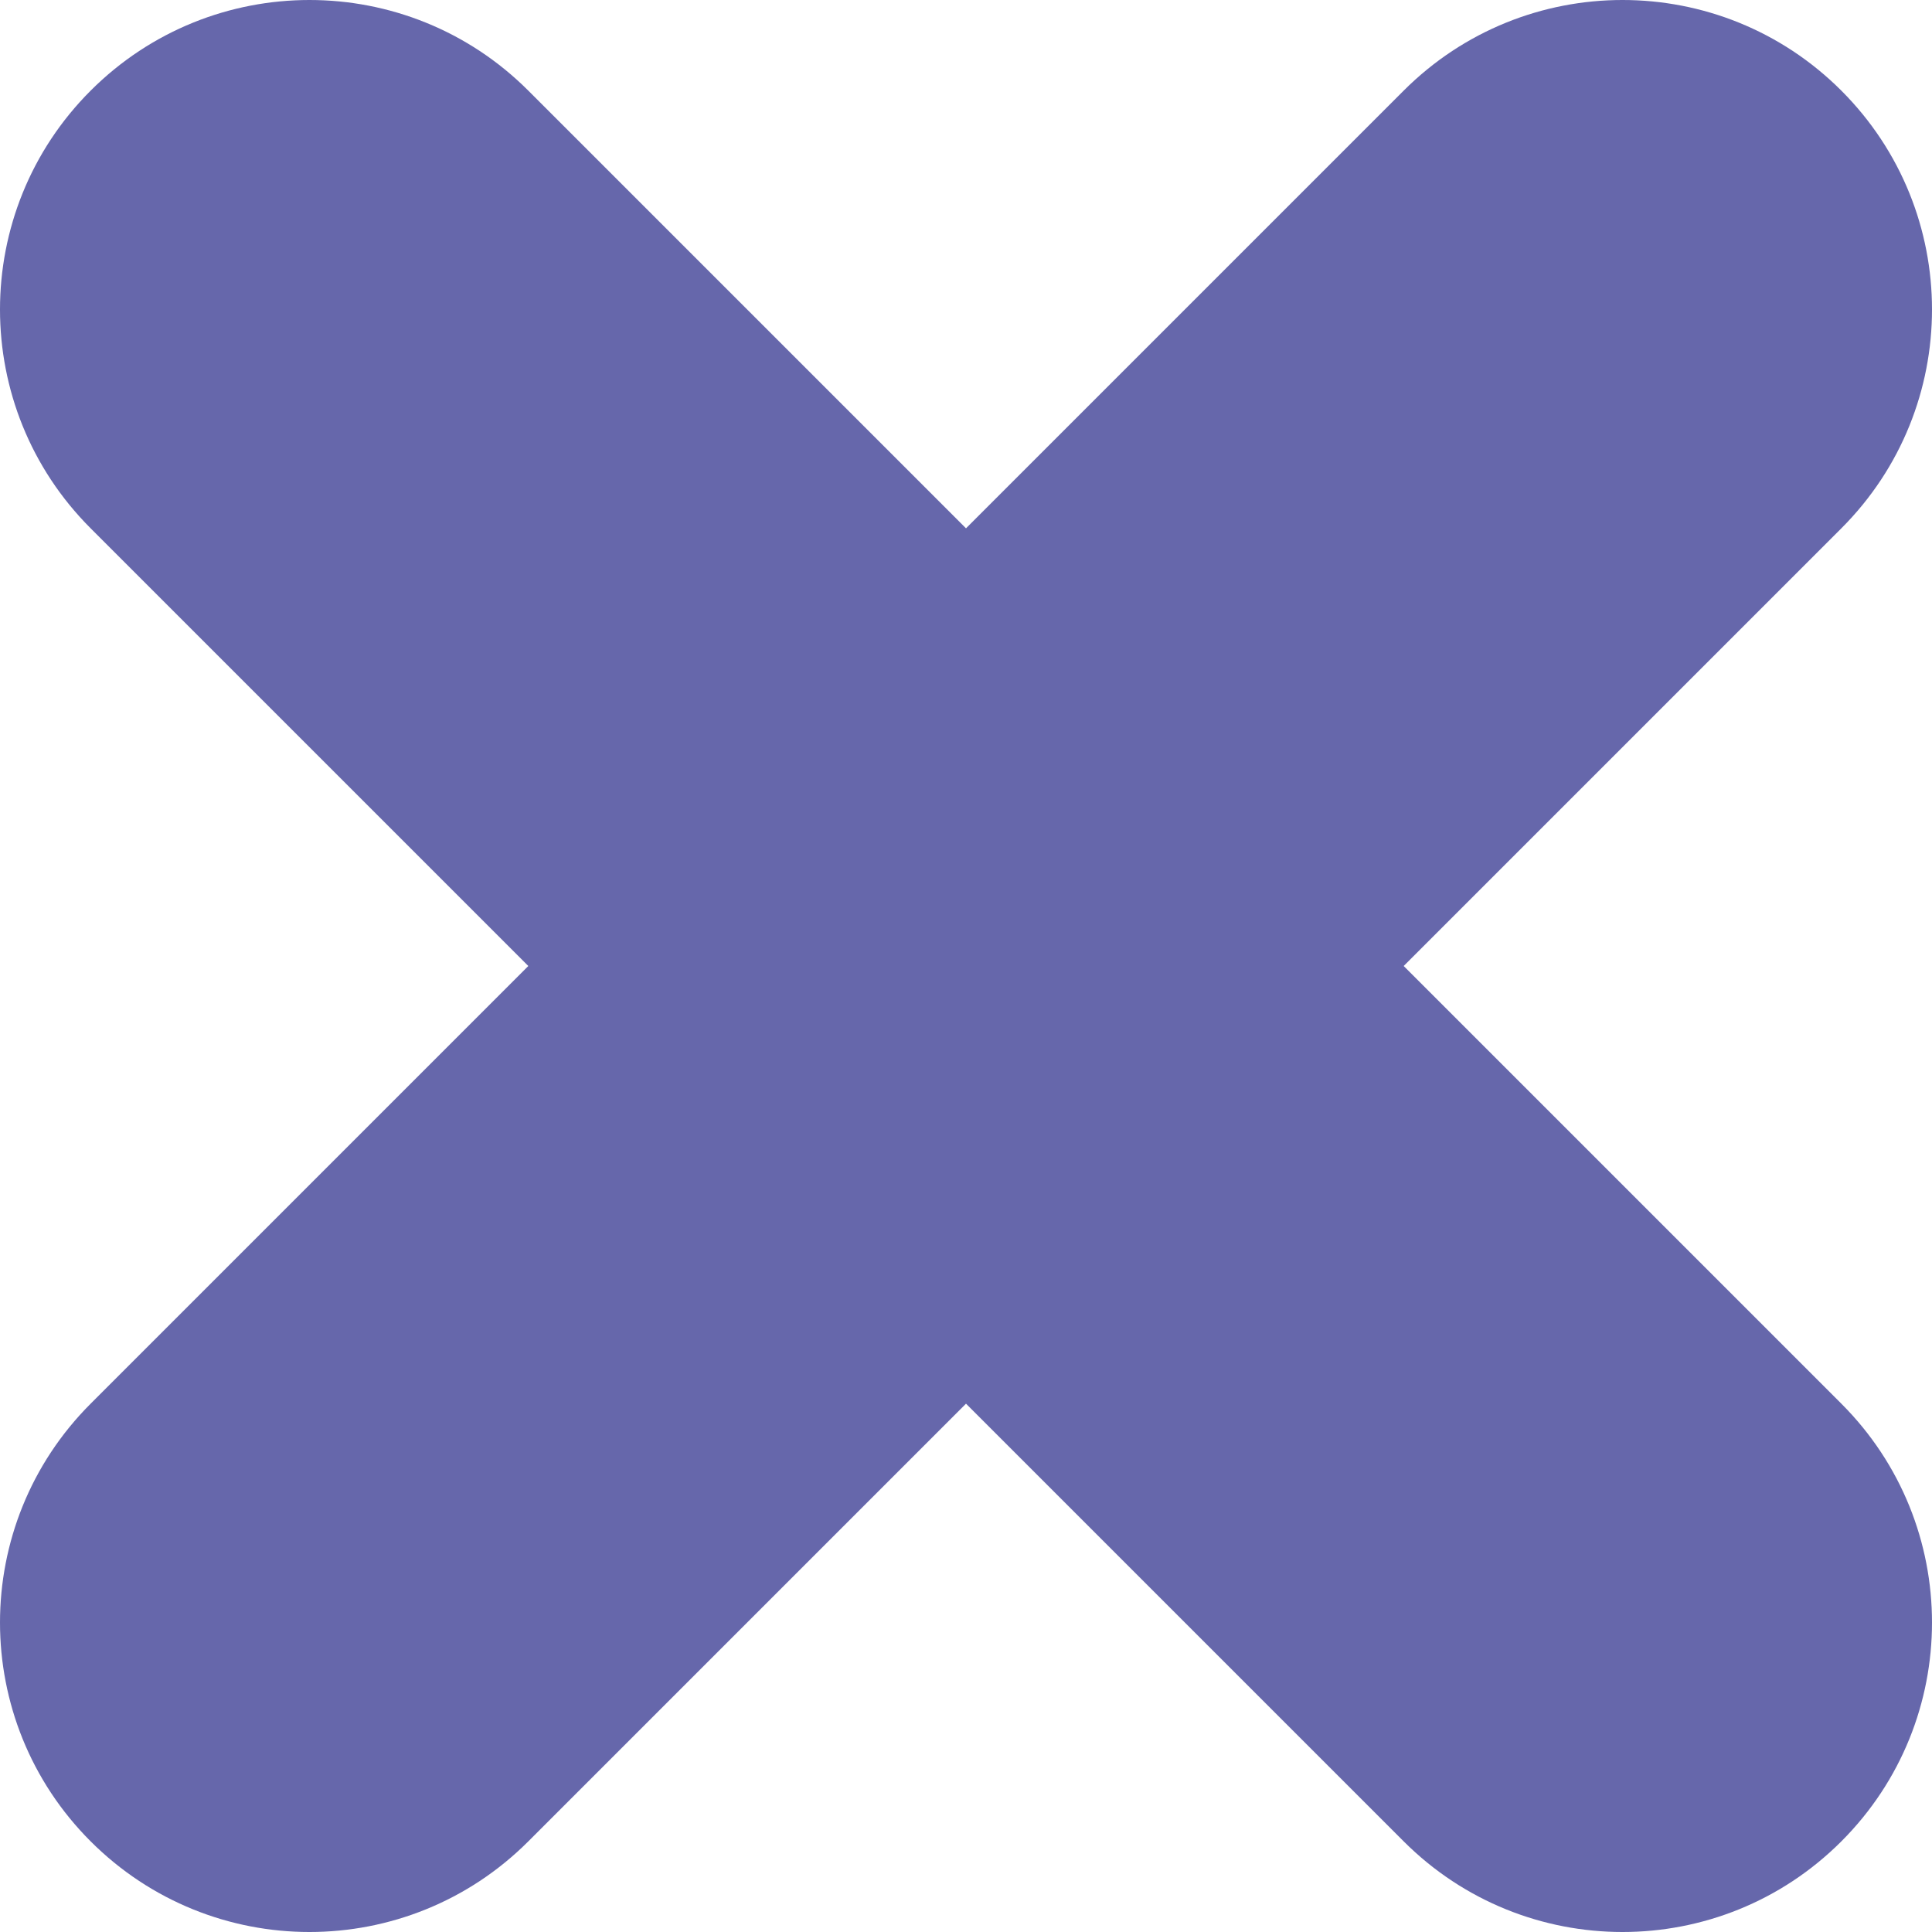
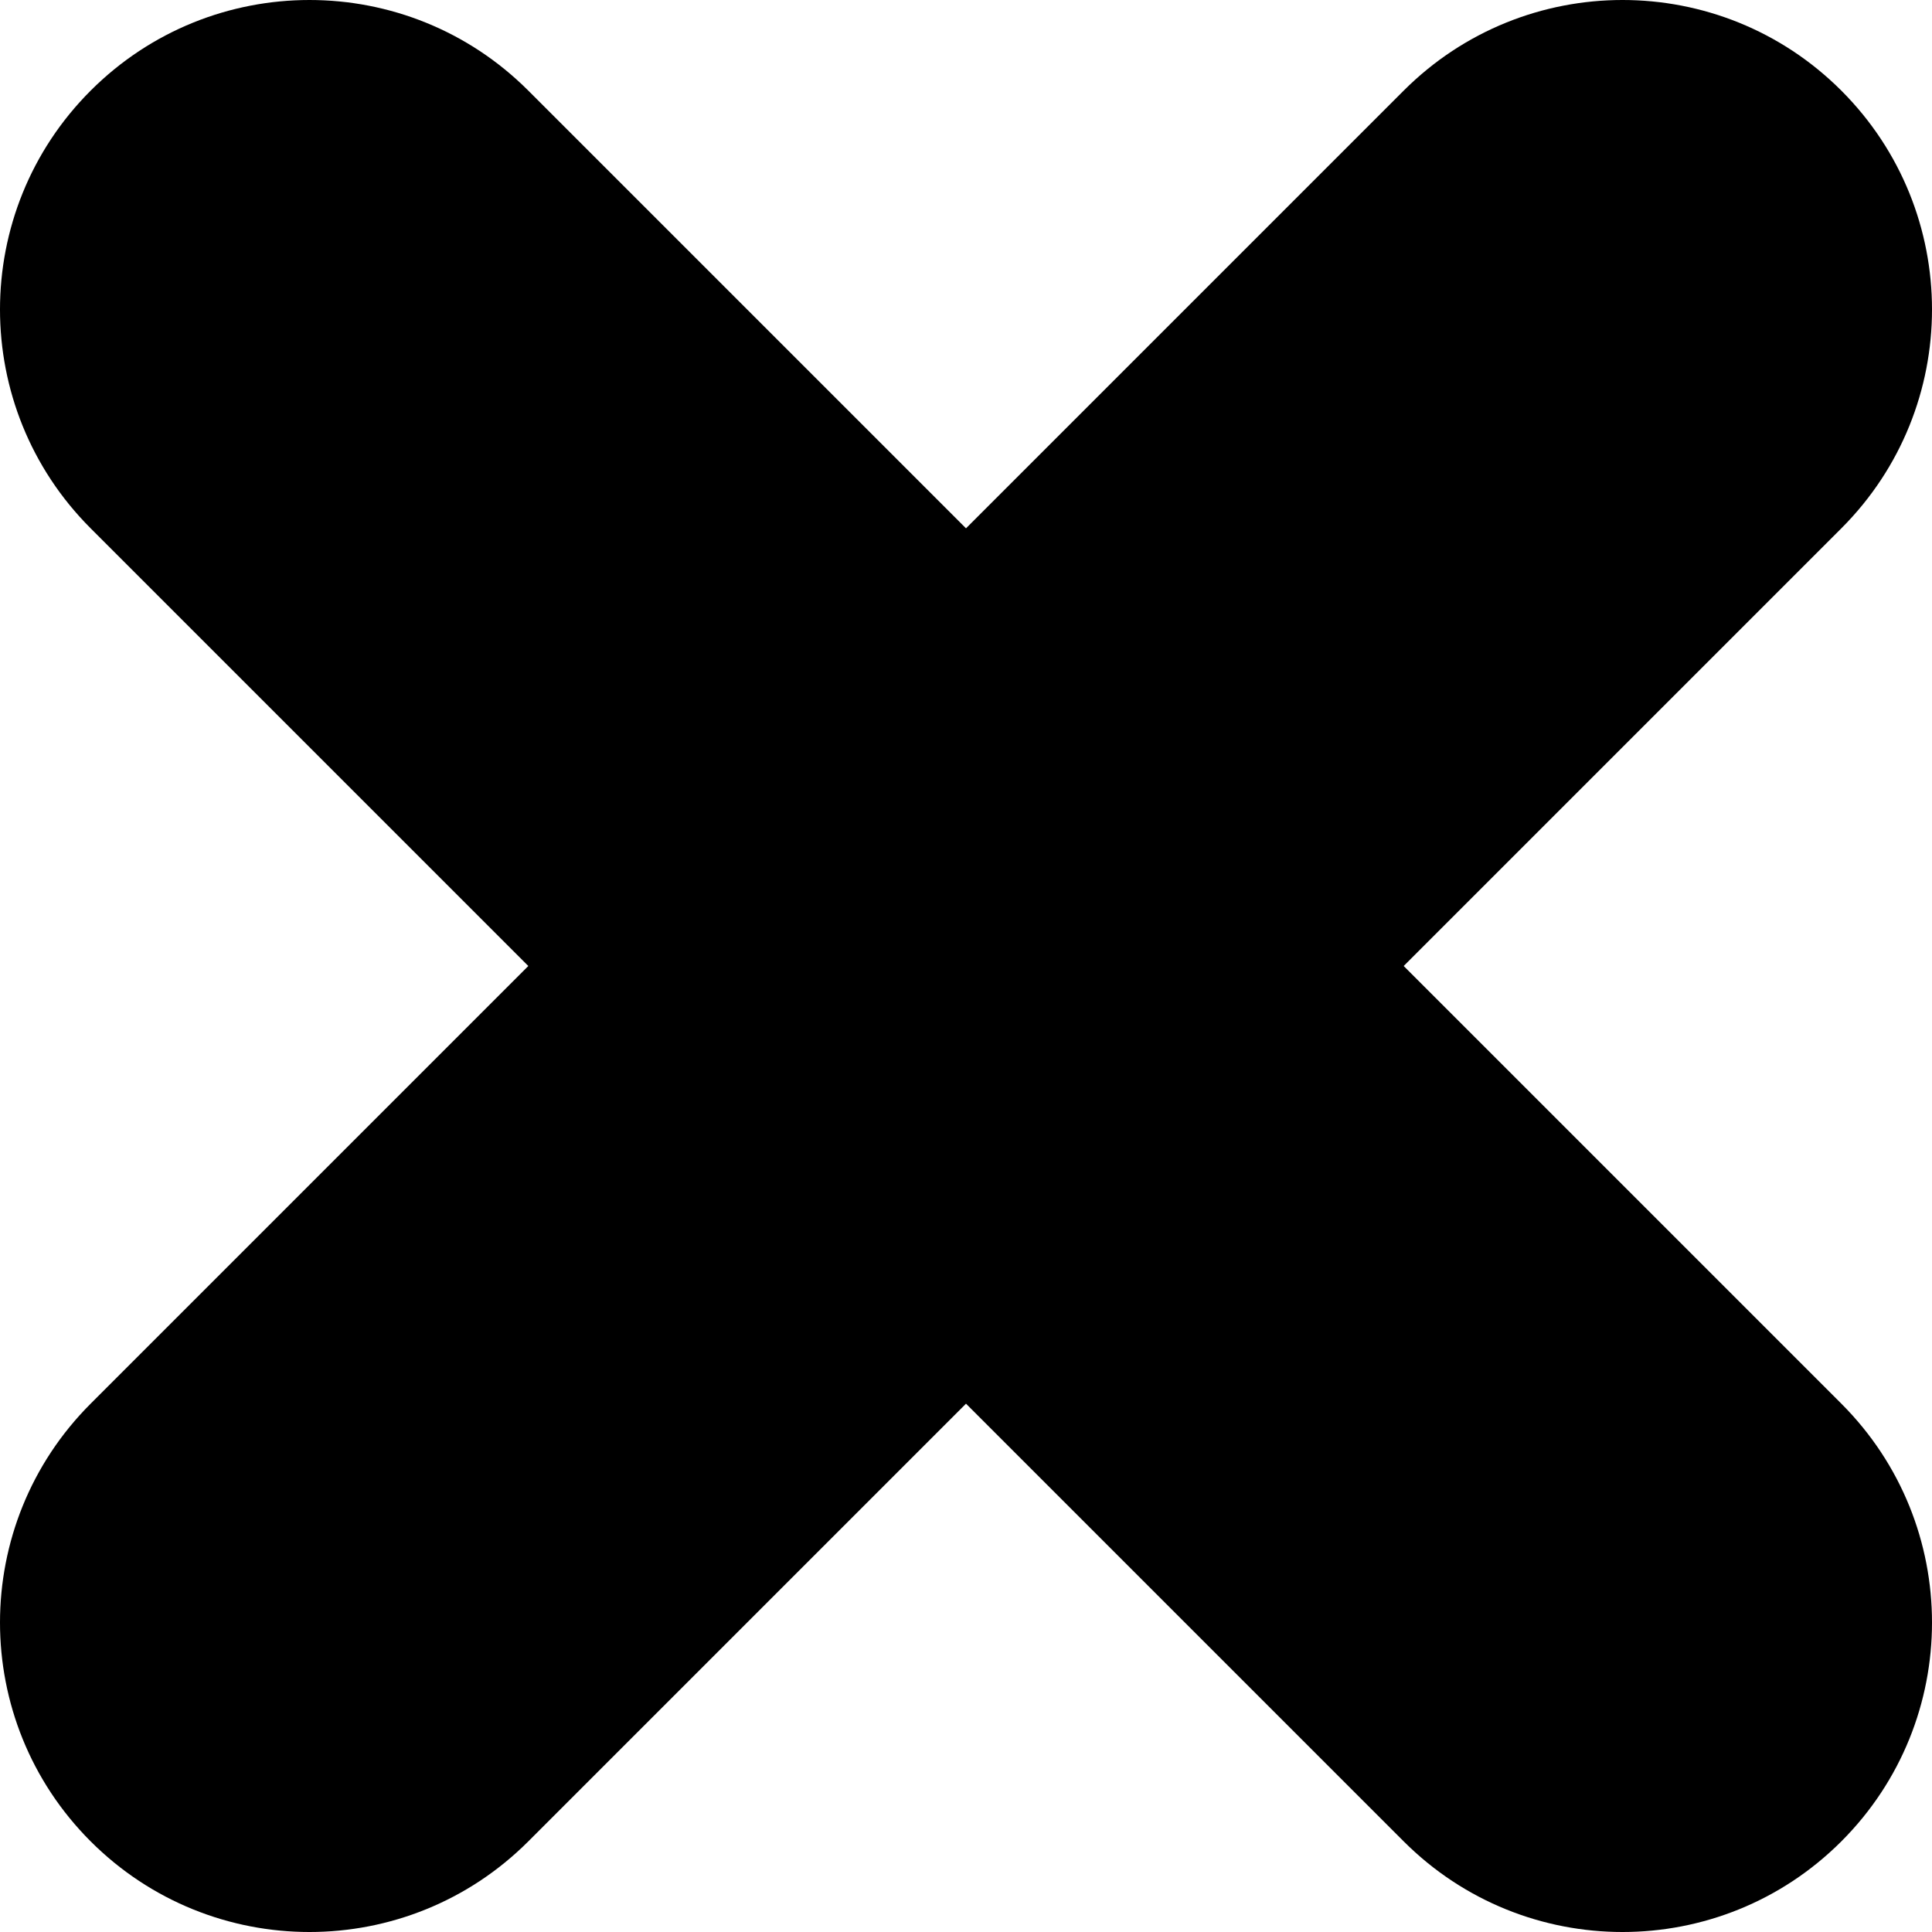
- <svg xmlns="http://www.w3.org/2000/svg" fill="#6667AB" version="1.1" id="Capa_1" x="0px" y="0px" width="612px" height="612px" viewBox="0 0 612 612" style="enable-background:new 0 0 612 612;" xml:space="preserve">
+ <svg xmlns="http://www.w3.org/2000/svg" version="1.1" id="Capa_1" x="0px" y="0px" width="612px" height="612px" viewBox="0 0 612 612" style="enable-background:new 0 0 612 612;" xml:space="preserve">
  <g>
    <g id="_x38__41_">
      <g>
        <path d="M444.644,306l138.644-138.644c38.284-38.284,38.284-100.36,0-138.644c-38.283-38.284-100.359-38.284-138.644,0     L306,167.356L167.356,28.713c-38.284-38.284-100.36-38.284-138.644,0s-38.284,100.36,0,138.644L167.356,306L28.713,444.644     c-38.284,38.283-38.284,100.36,0,138.644c38.284,38.284,100.36,38.284,138.644,0L306,444.644l138.644,138.644     c38.283,38.284,100.36,38.284,138.644,0c38.284-38.283,38.284-100.36,0-138.644L444.644,306z" />
      </g>
    </g>
  </g>
</svg>
